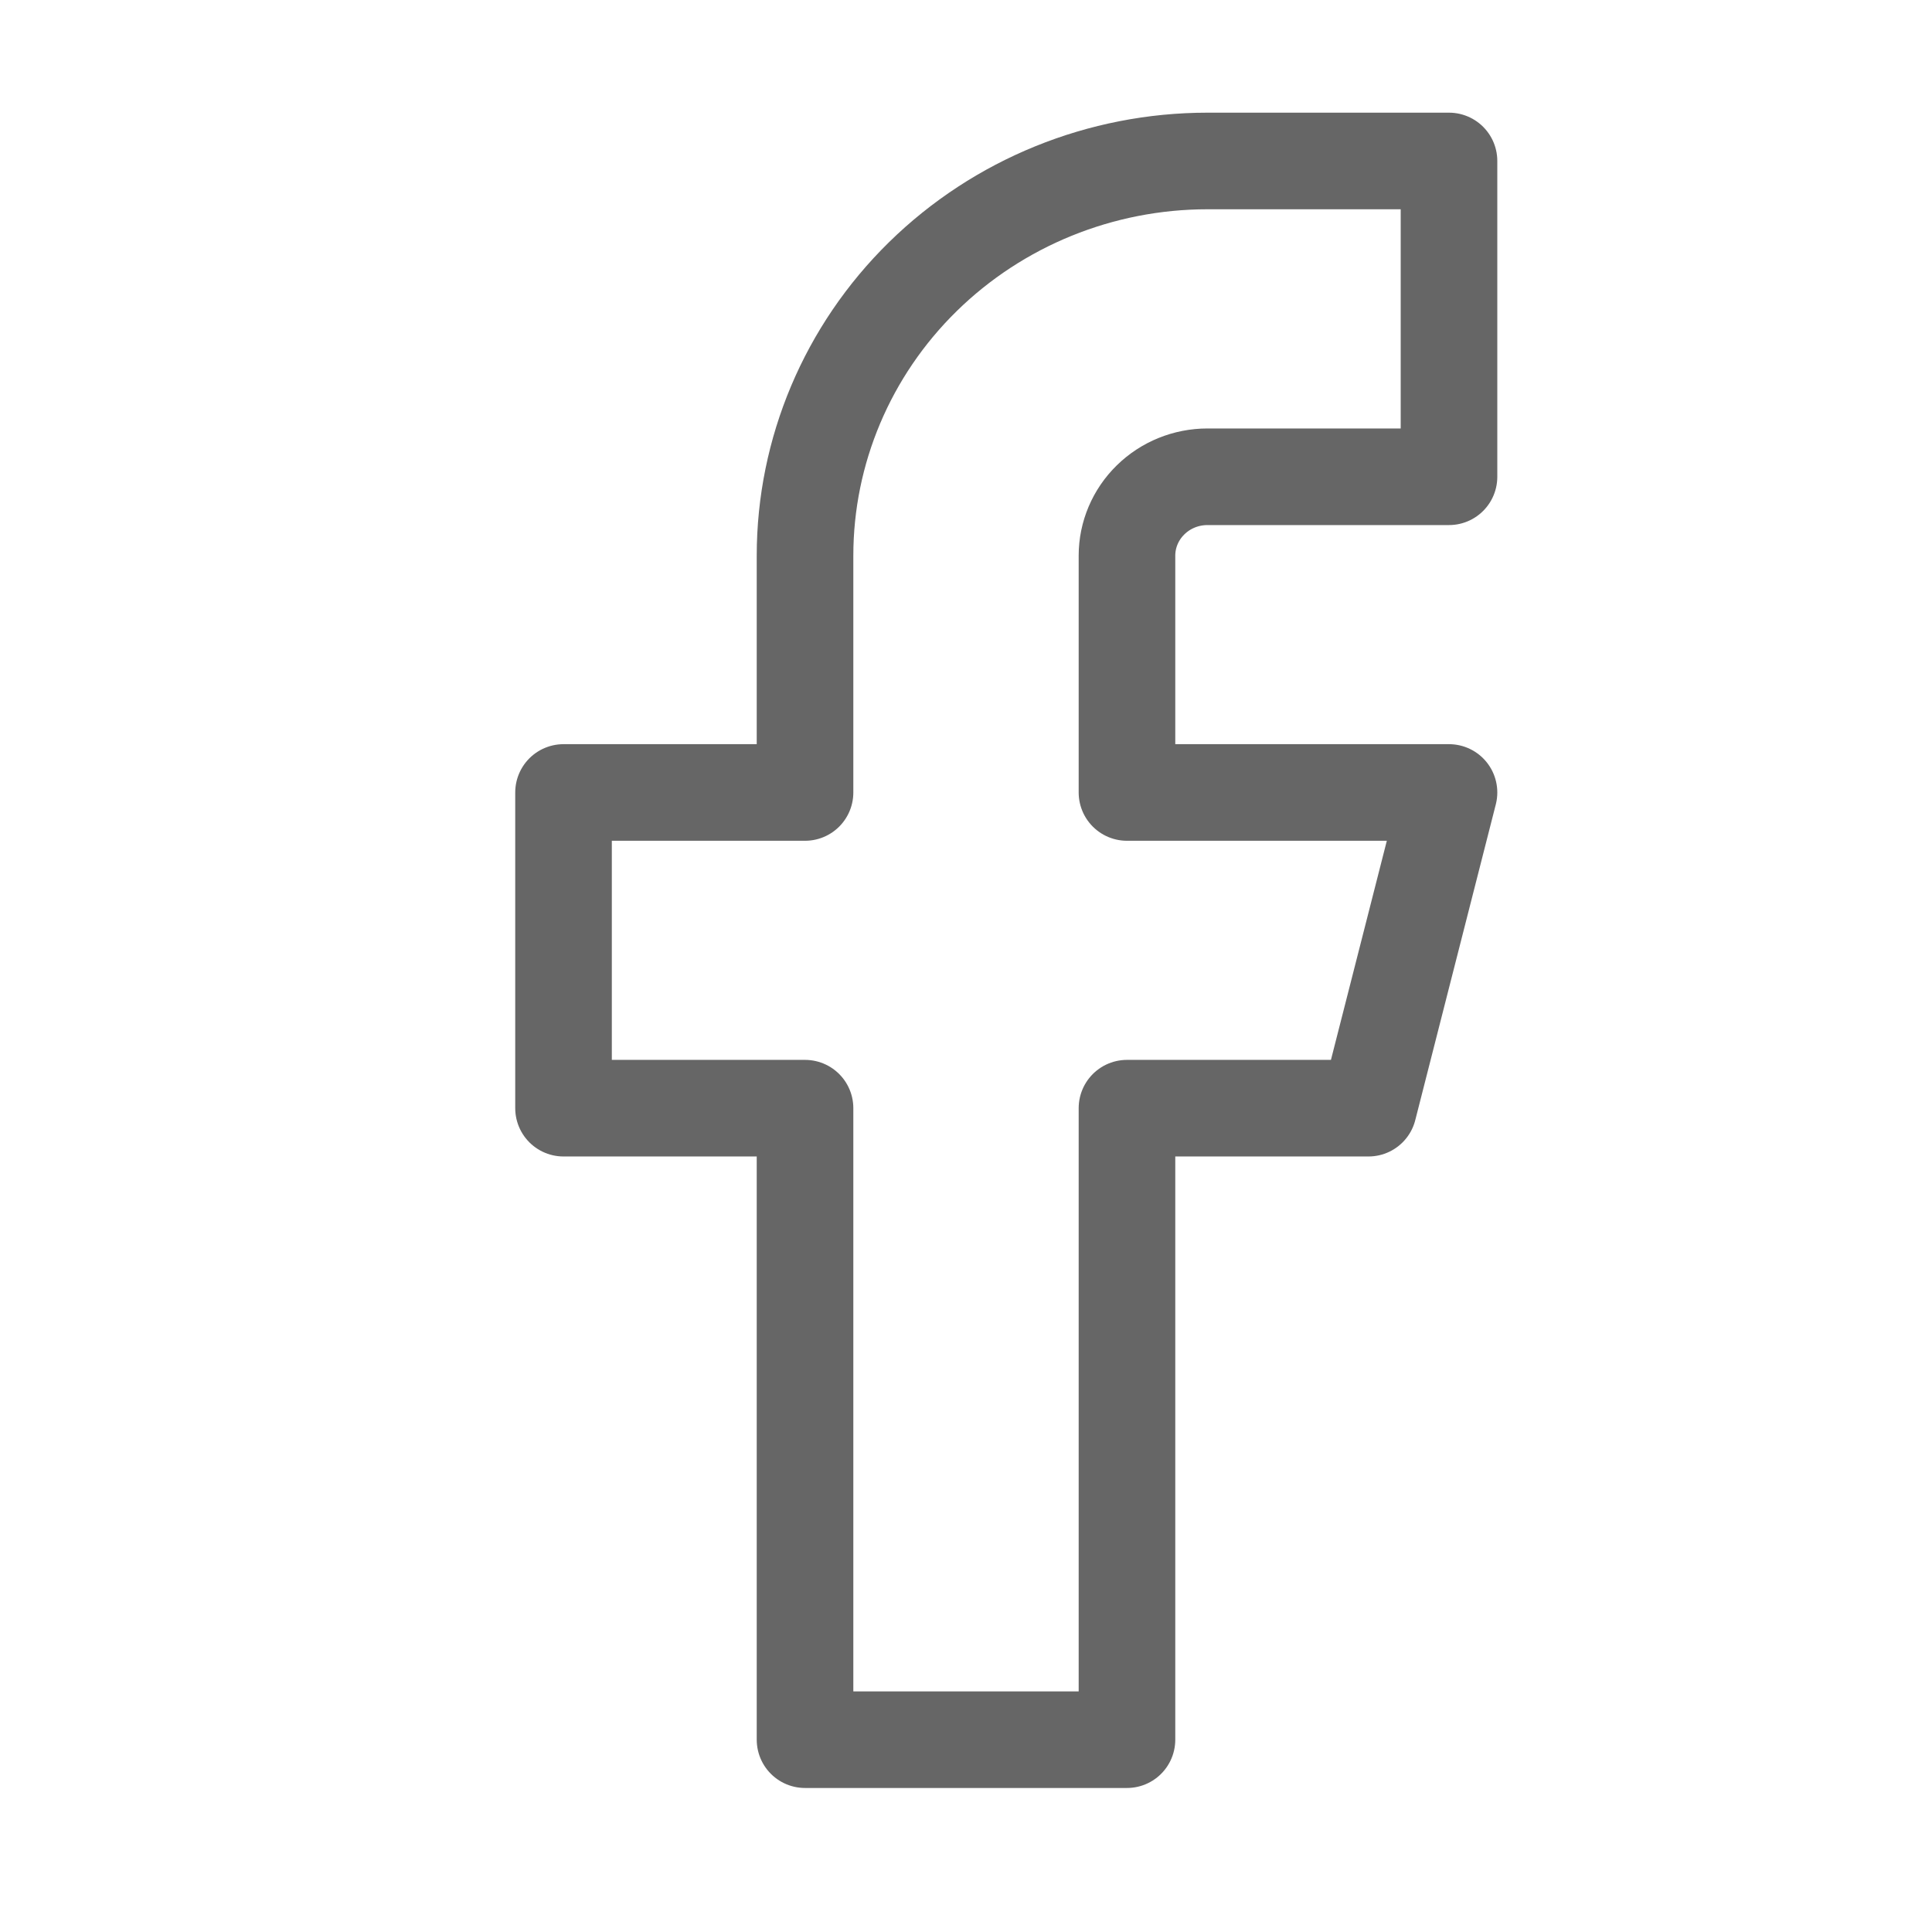
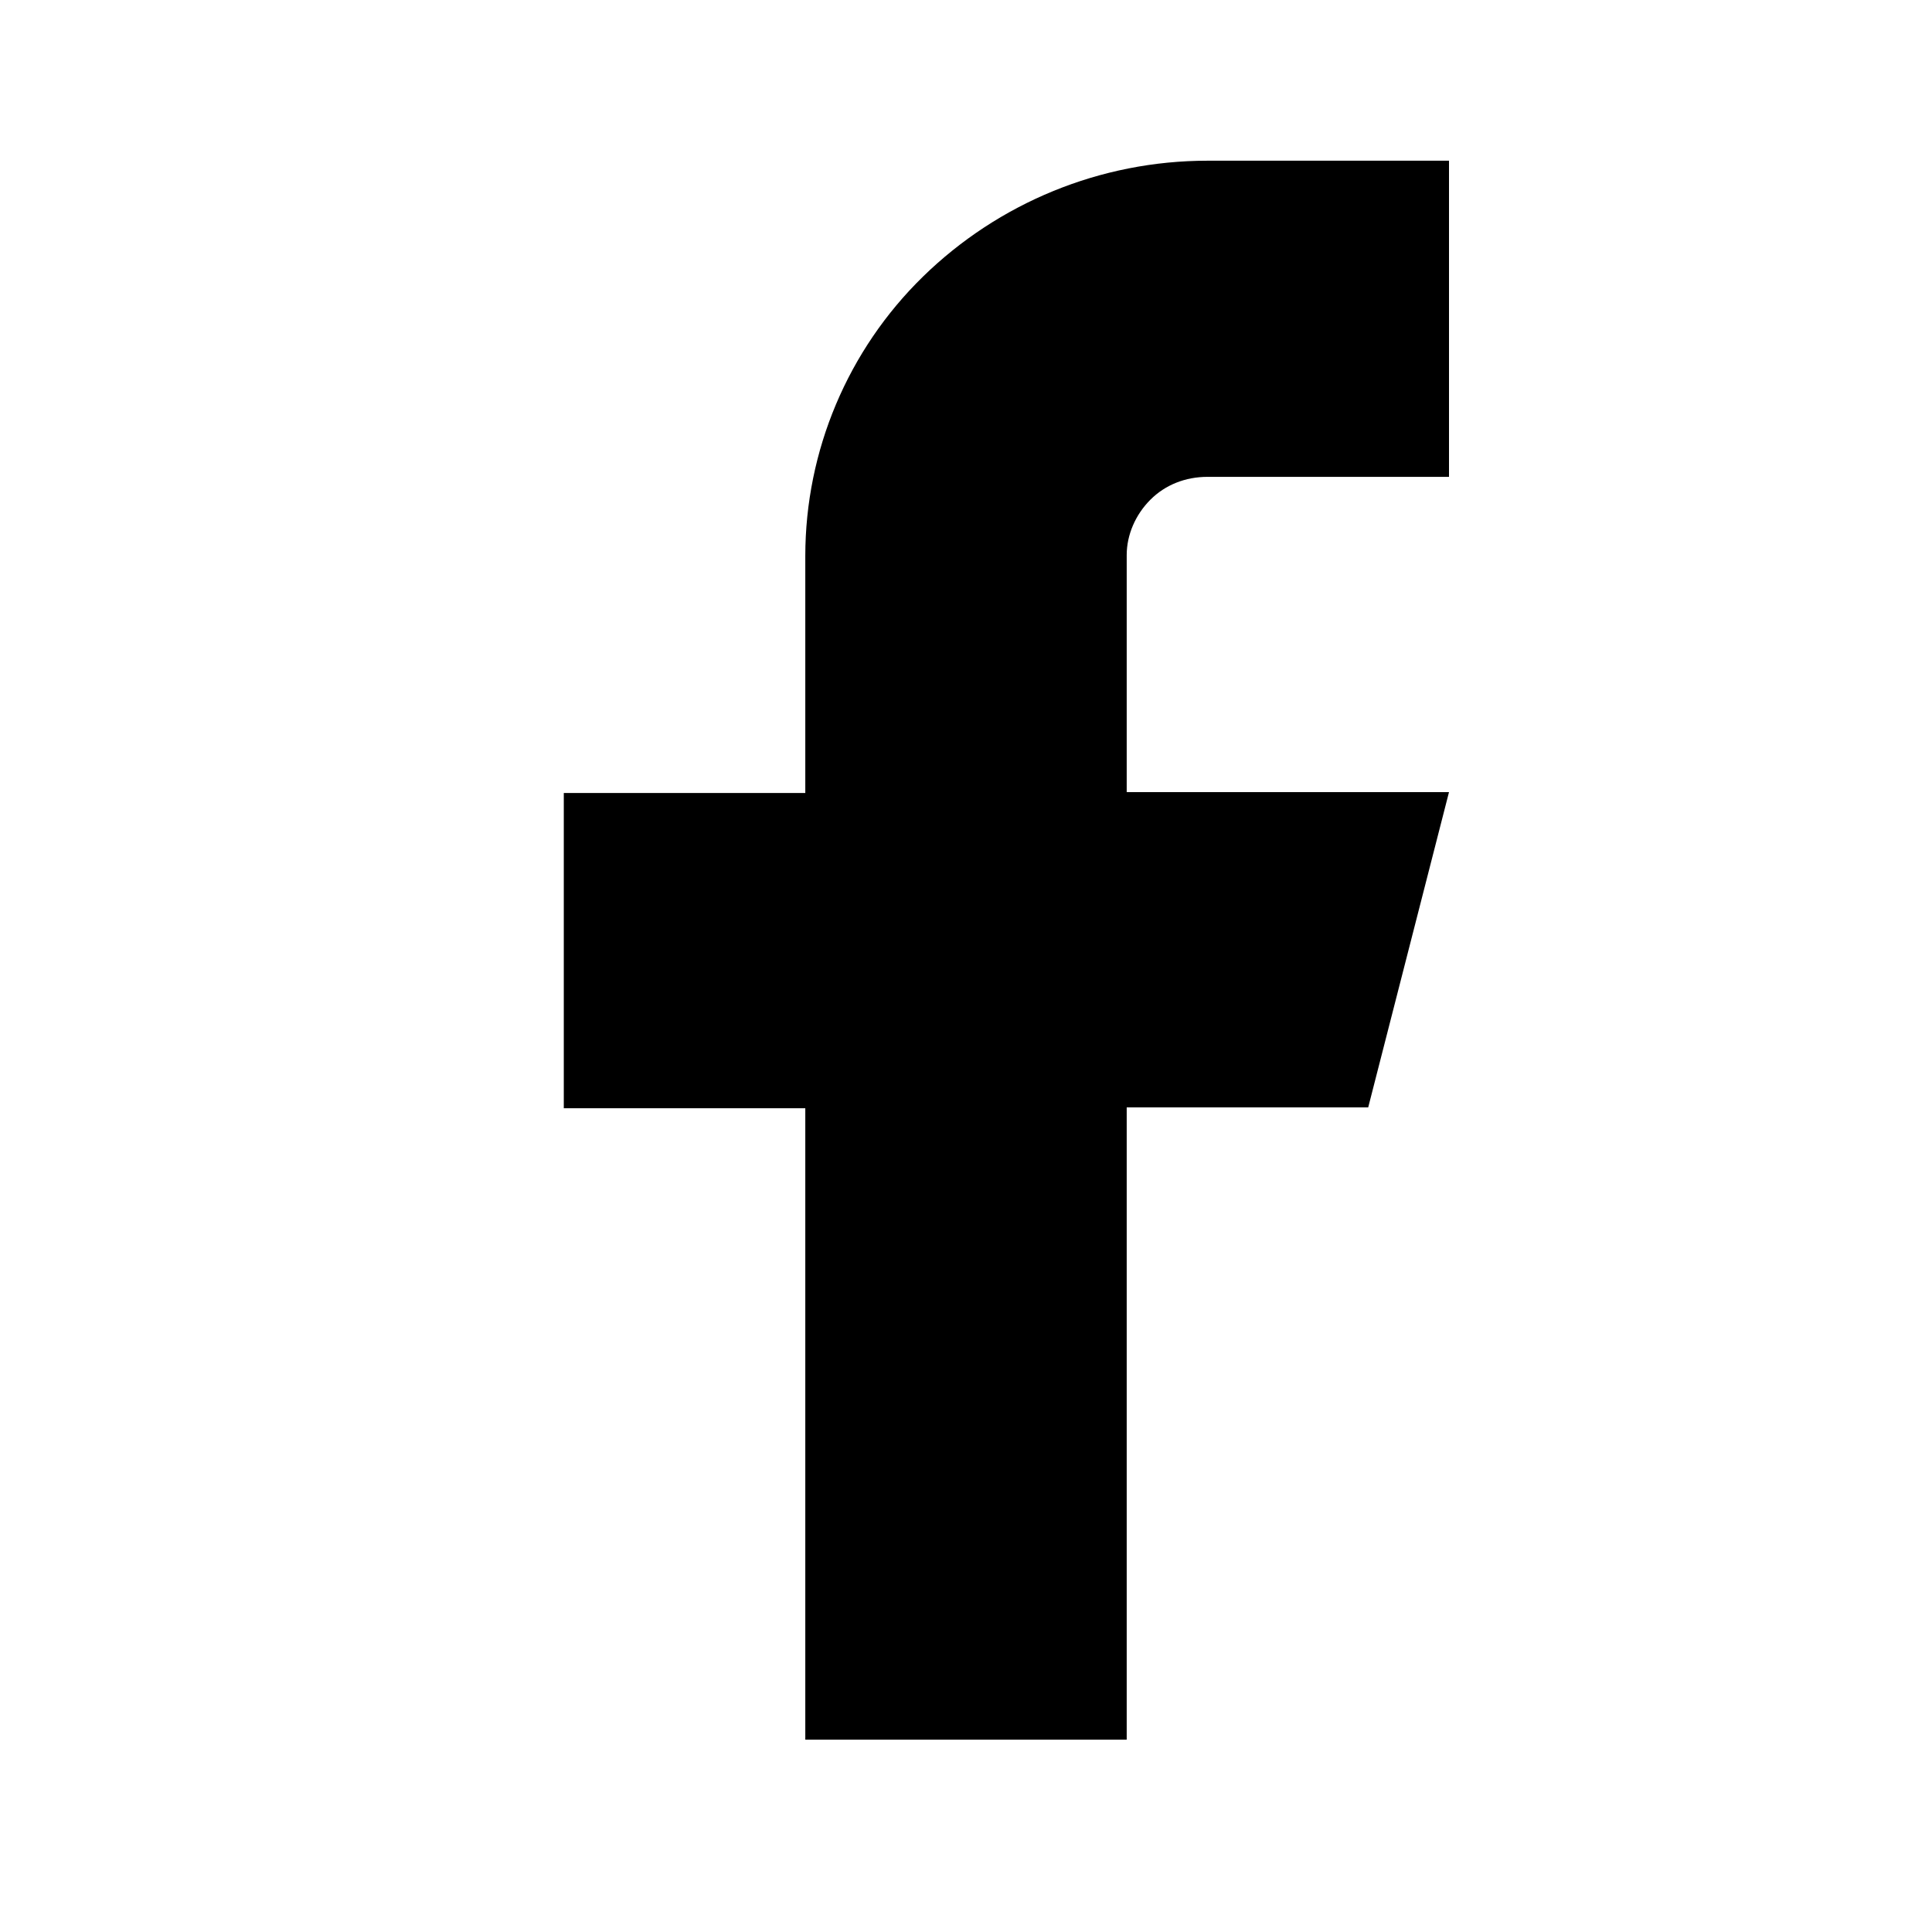
- <svg xmlns="http://www.w3.org/2000/svg" width="22" height="22" viewBox="0 0 22 22" fill="none">
-   <path d="M16.5 1.833H13.75C12.534 1.833 11.369 2.307 10.509 3.15C9.65 3.992 9.167 5.136 9.167 6.327V9.024H6.417V12.619H9.167V19.81H12.833V12.619H15.583L16.5 9.024H12.833V6.327C12.833 6.089 12.93 5.86 13.102 5.692C13.274 5.523 13.507 5.429 13.75 5.429H16.5V1.833Z" stroke="#666666" stroke-width="1.1" stroke-linecap="round" stroke-linejoin="round" />
+ <svg xmlns="http://www.w3.org/2000/svg" width="22" height="22">
+   <path d="M16.5 1.83h-2.75c-1.22 0-2.38.48-3.24 1.32a4.45 4.45 0 00-1.34 3.18v2.7H6.42v3.59h2.75v7.19h3.66v-7.2h2.75l.92-3.59h-3.67v-2.7c0-.23.1-.46.27-.63.17-.17.4-.26.65-.26h2.75v-3.6z" stroke-width="1.1" stroke-linecap="round" stroke-linejoin="round" />
</svg>
